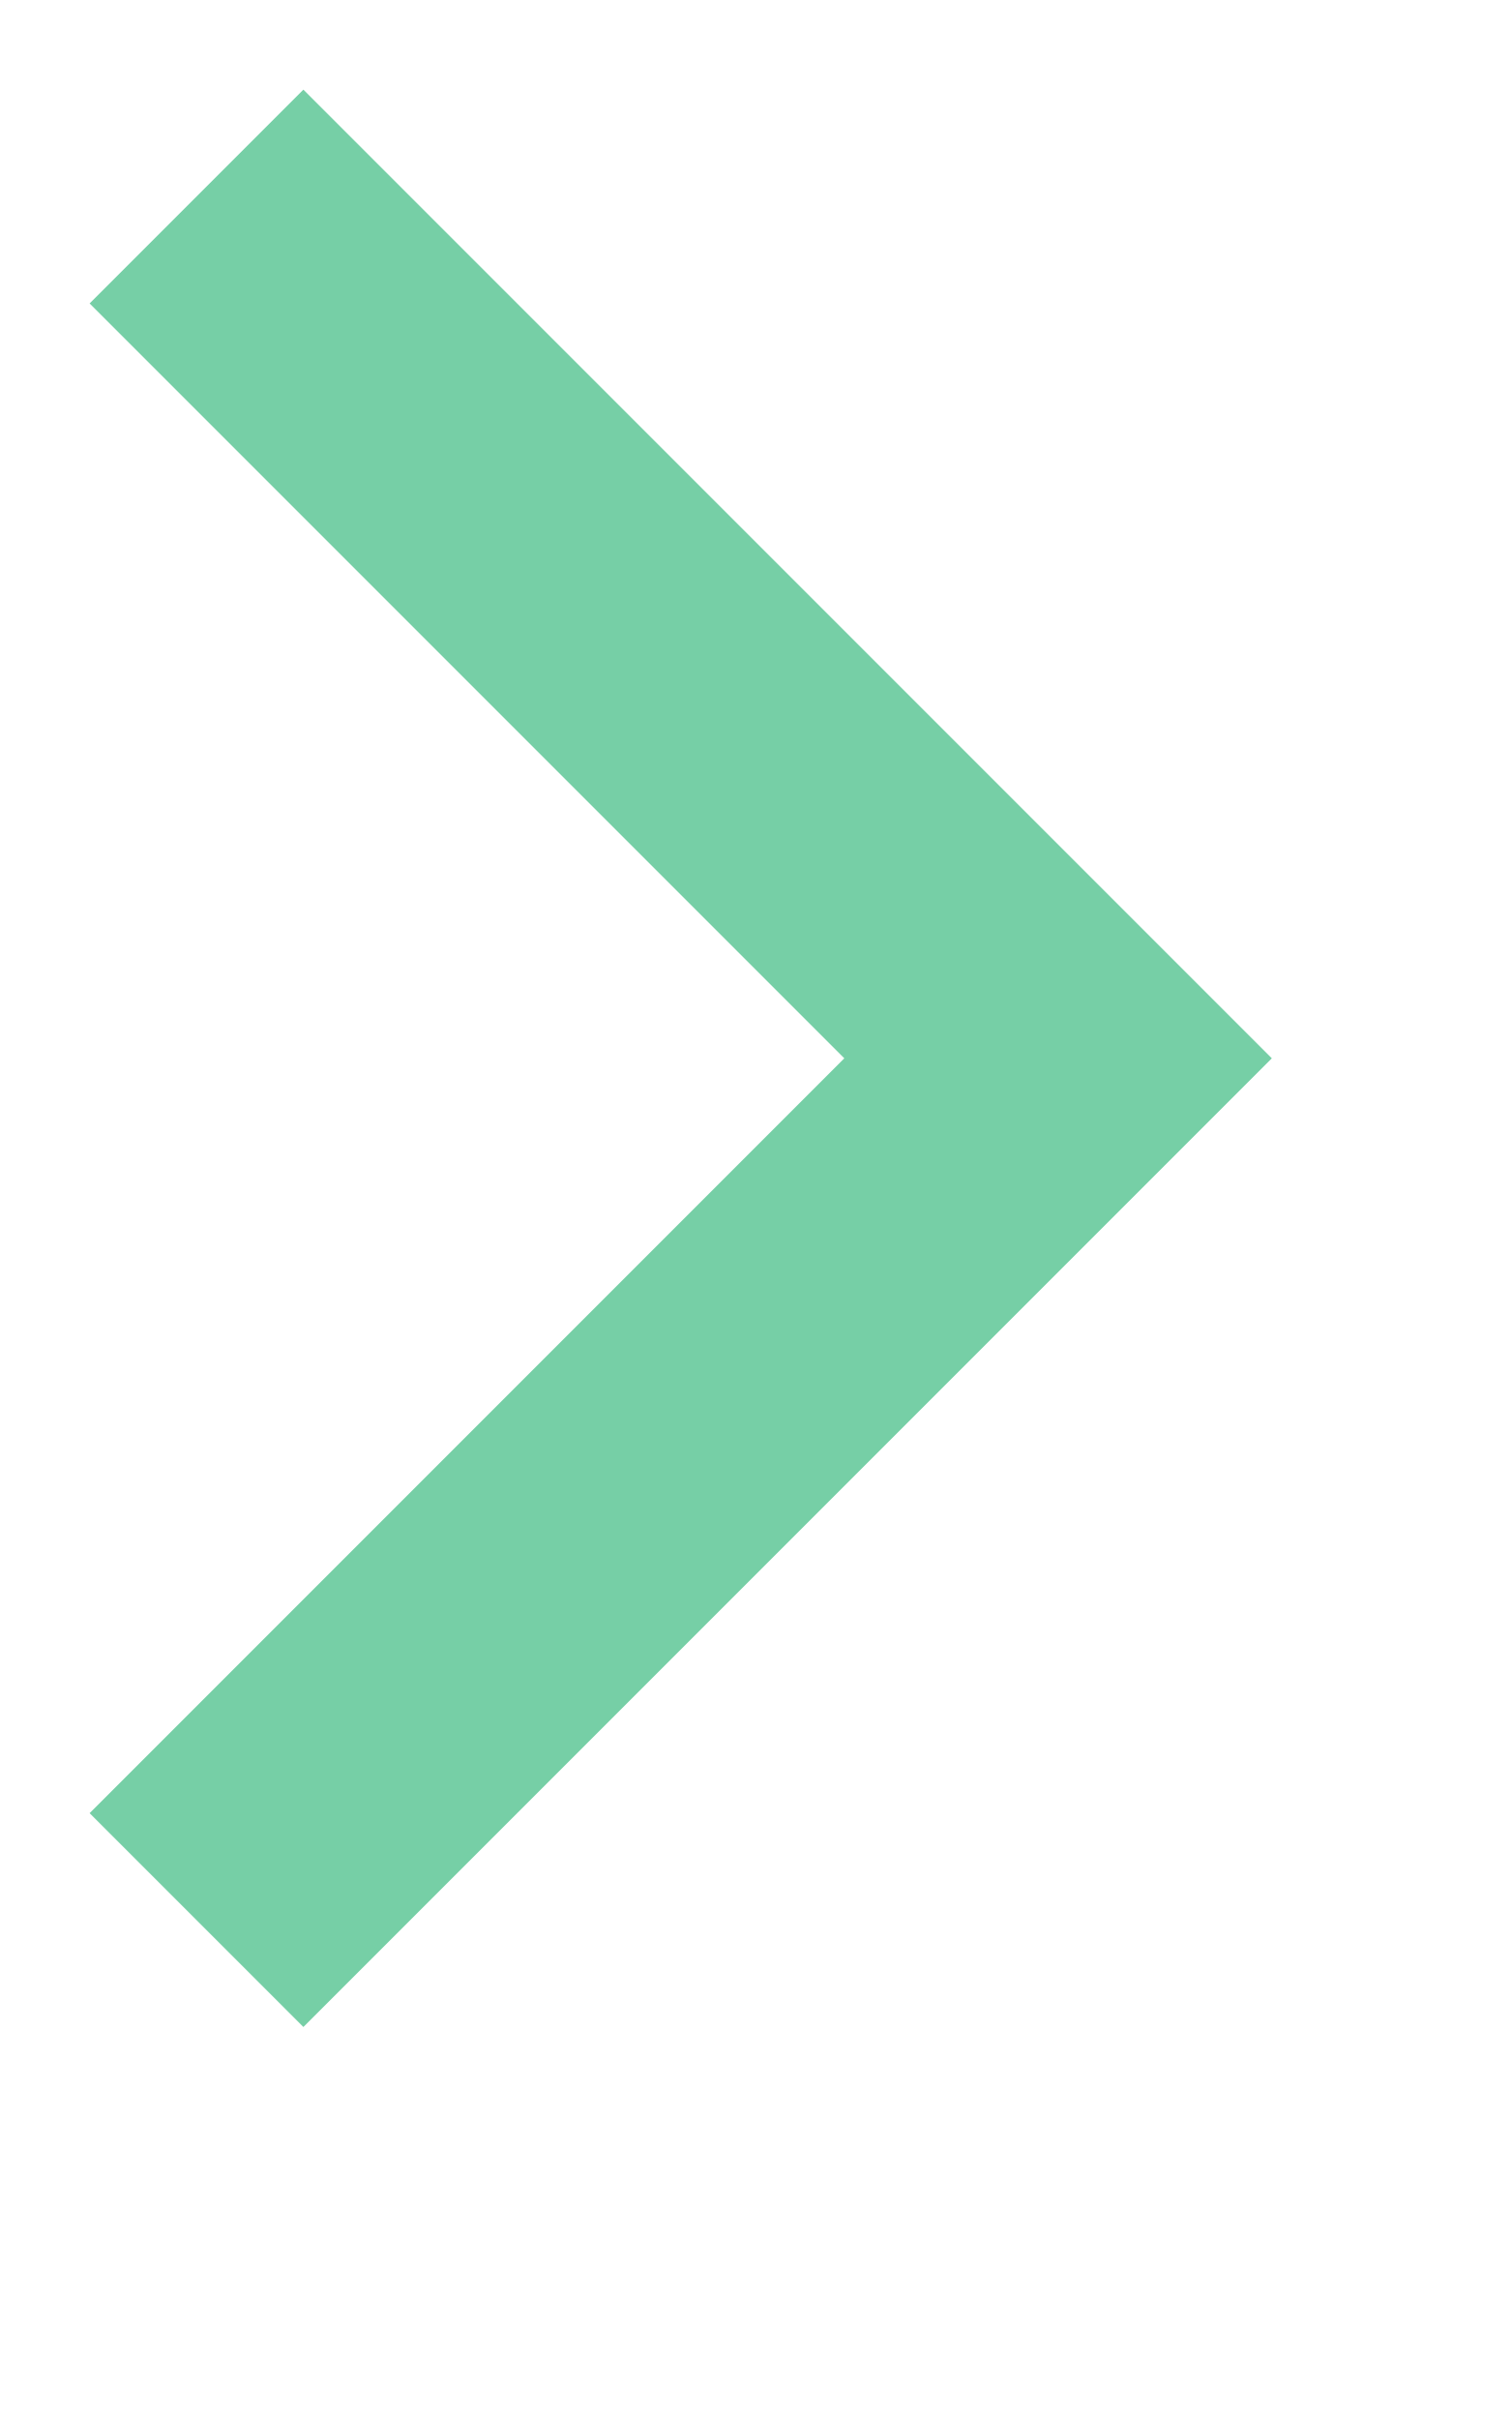
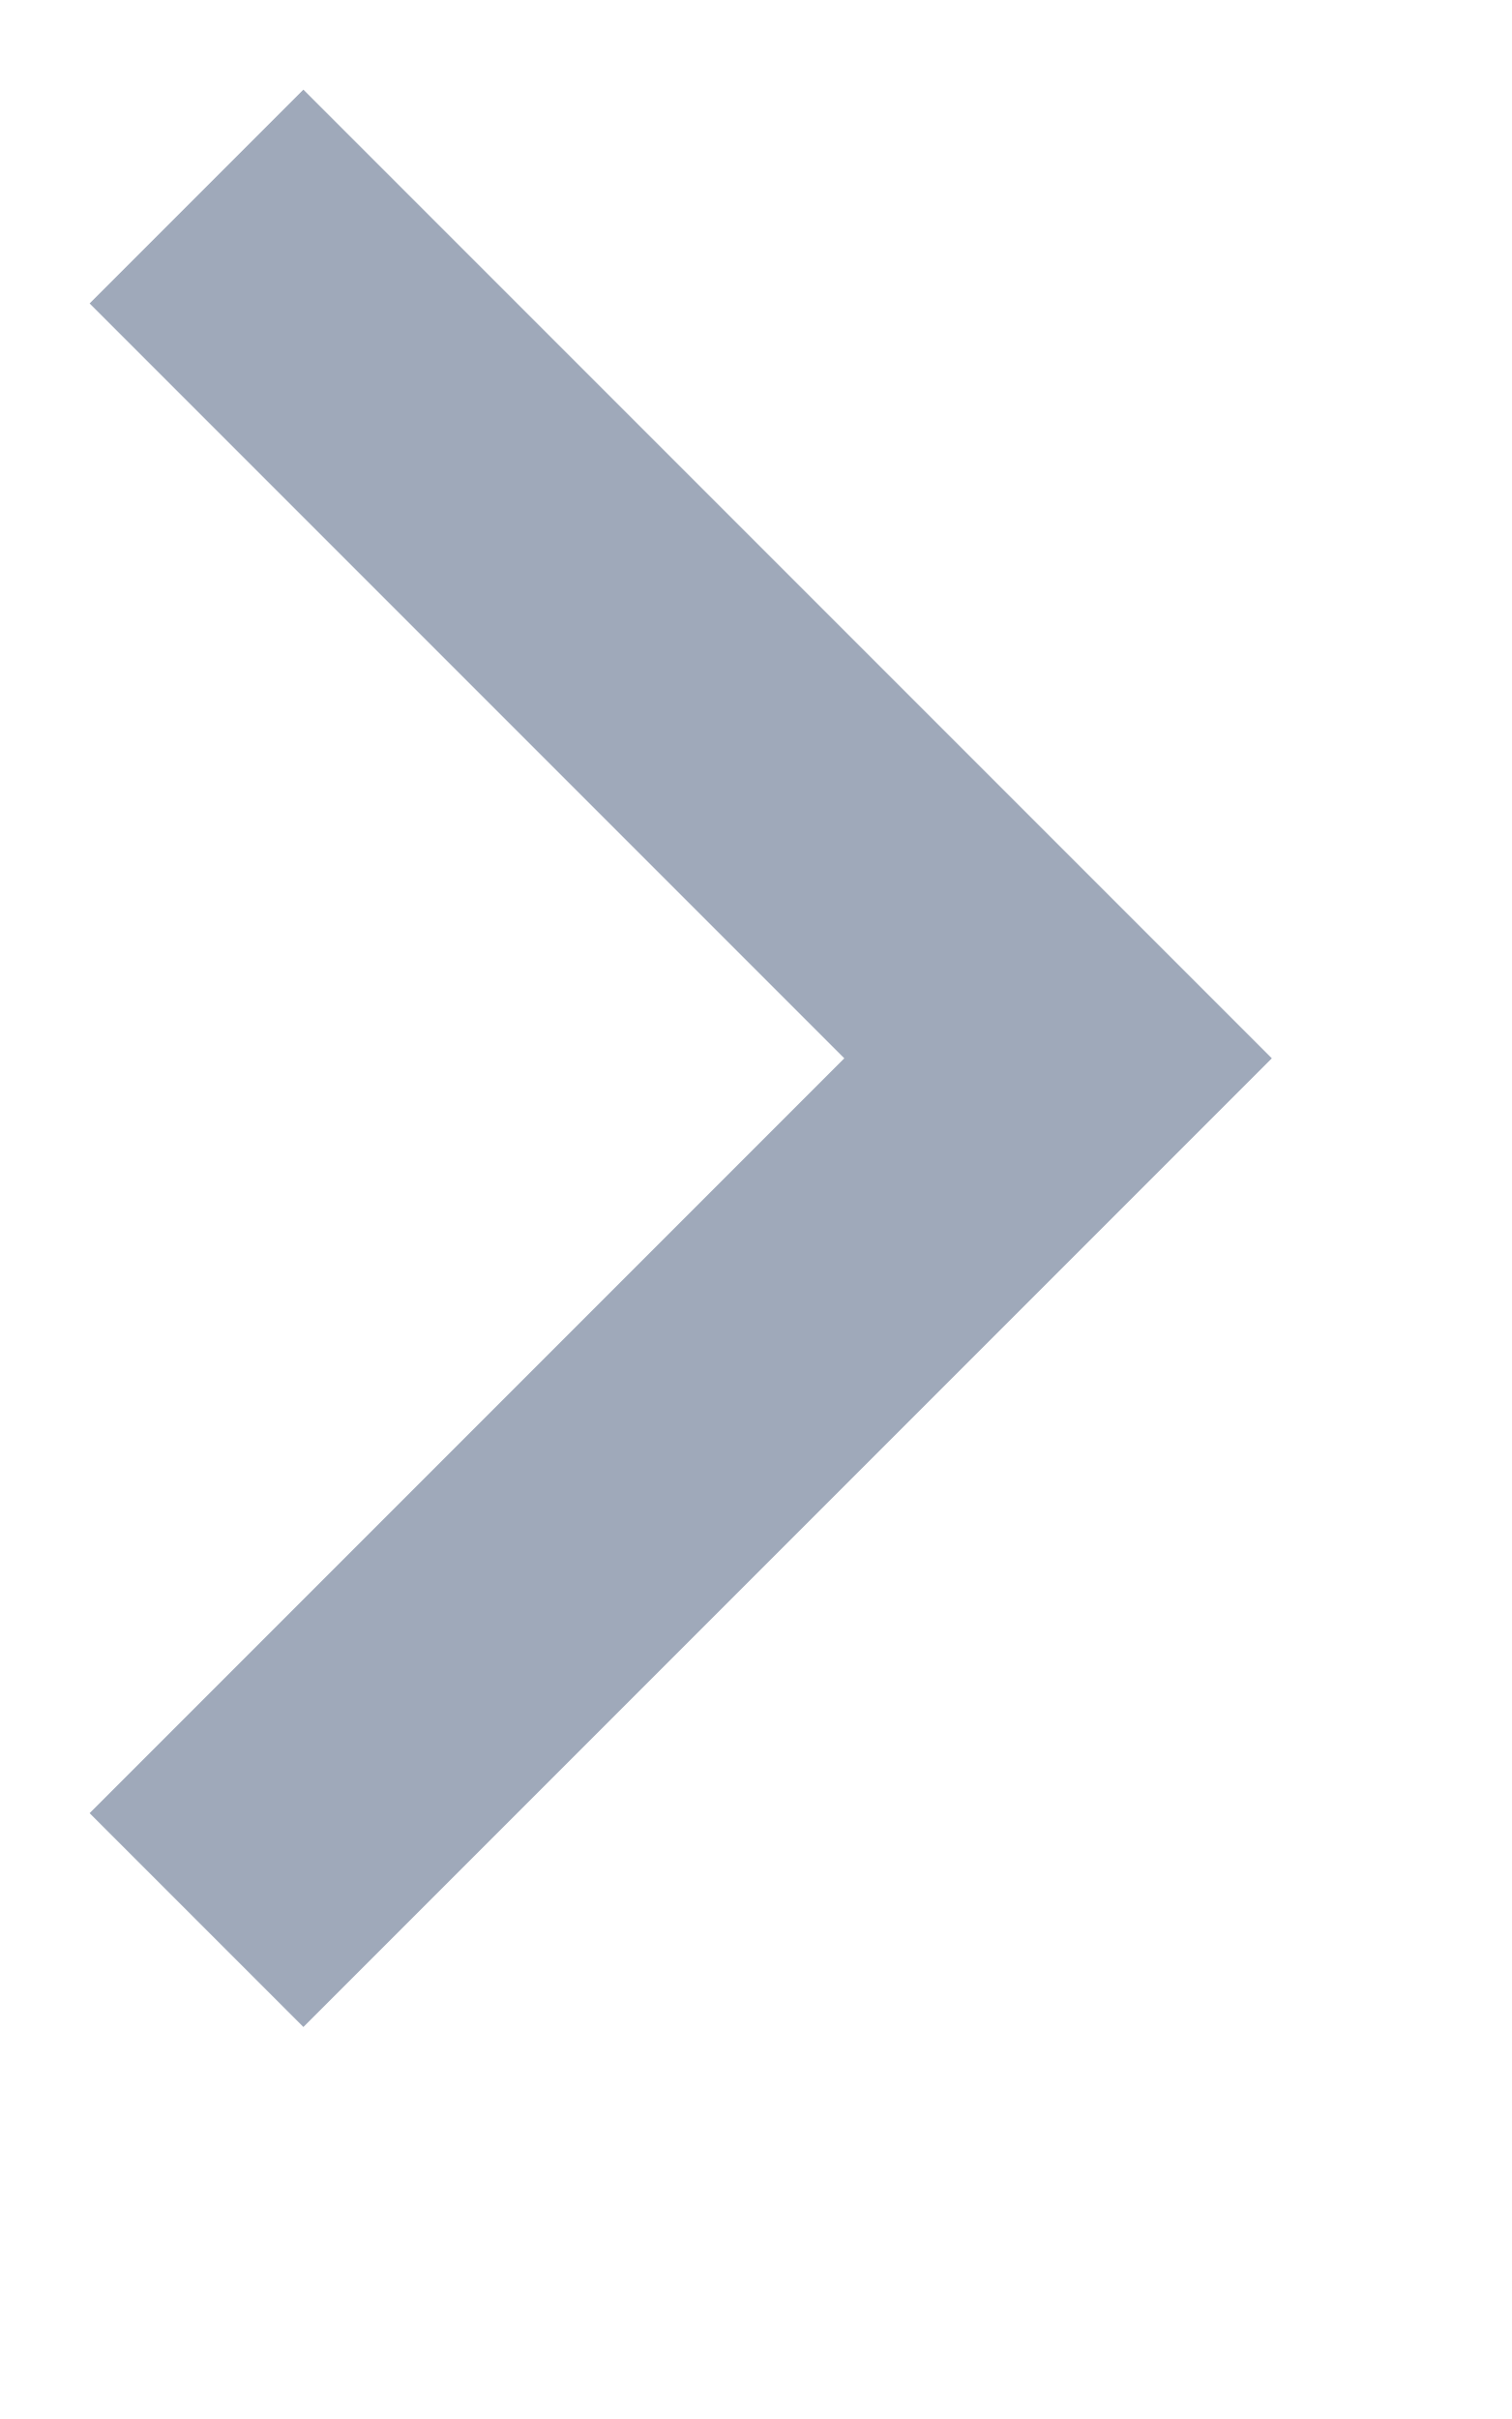
<svg xmlns="http://www.w3.org/2000/svg" version="1.1" id="Layer_1" x="0px" y="0px" viewBox="-254 253 10 16" style="enable-background:new -254 253 10 16;" xml:space="preserve">
  <g id="_x30_2-Chat">
    <g id="_x30_2_x5F_1-Chat-collapsed-w-topic" transform="translate(-176, -27)">
      <g id="Room-list">
        <g id="Room-list_x2F_Header">
          <g id="minimise" transform="translate(172, 25)">
-             <path id="Path-53-Copy" fill="none" stroke-width="2" stroke="#76CFA6" d="M-248.7,256.3l5.7,5.7l-5.7,5.7" />
+             <path id="Path-53-Copy" fill="none" stroke-width="2" stroke="#9FA9BA" d="M-248.7,256.3l5.7,5.7l-5.7,5.7" />
          </g>
        </g>
      </g>
    </g>
  </g>
</svg>
